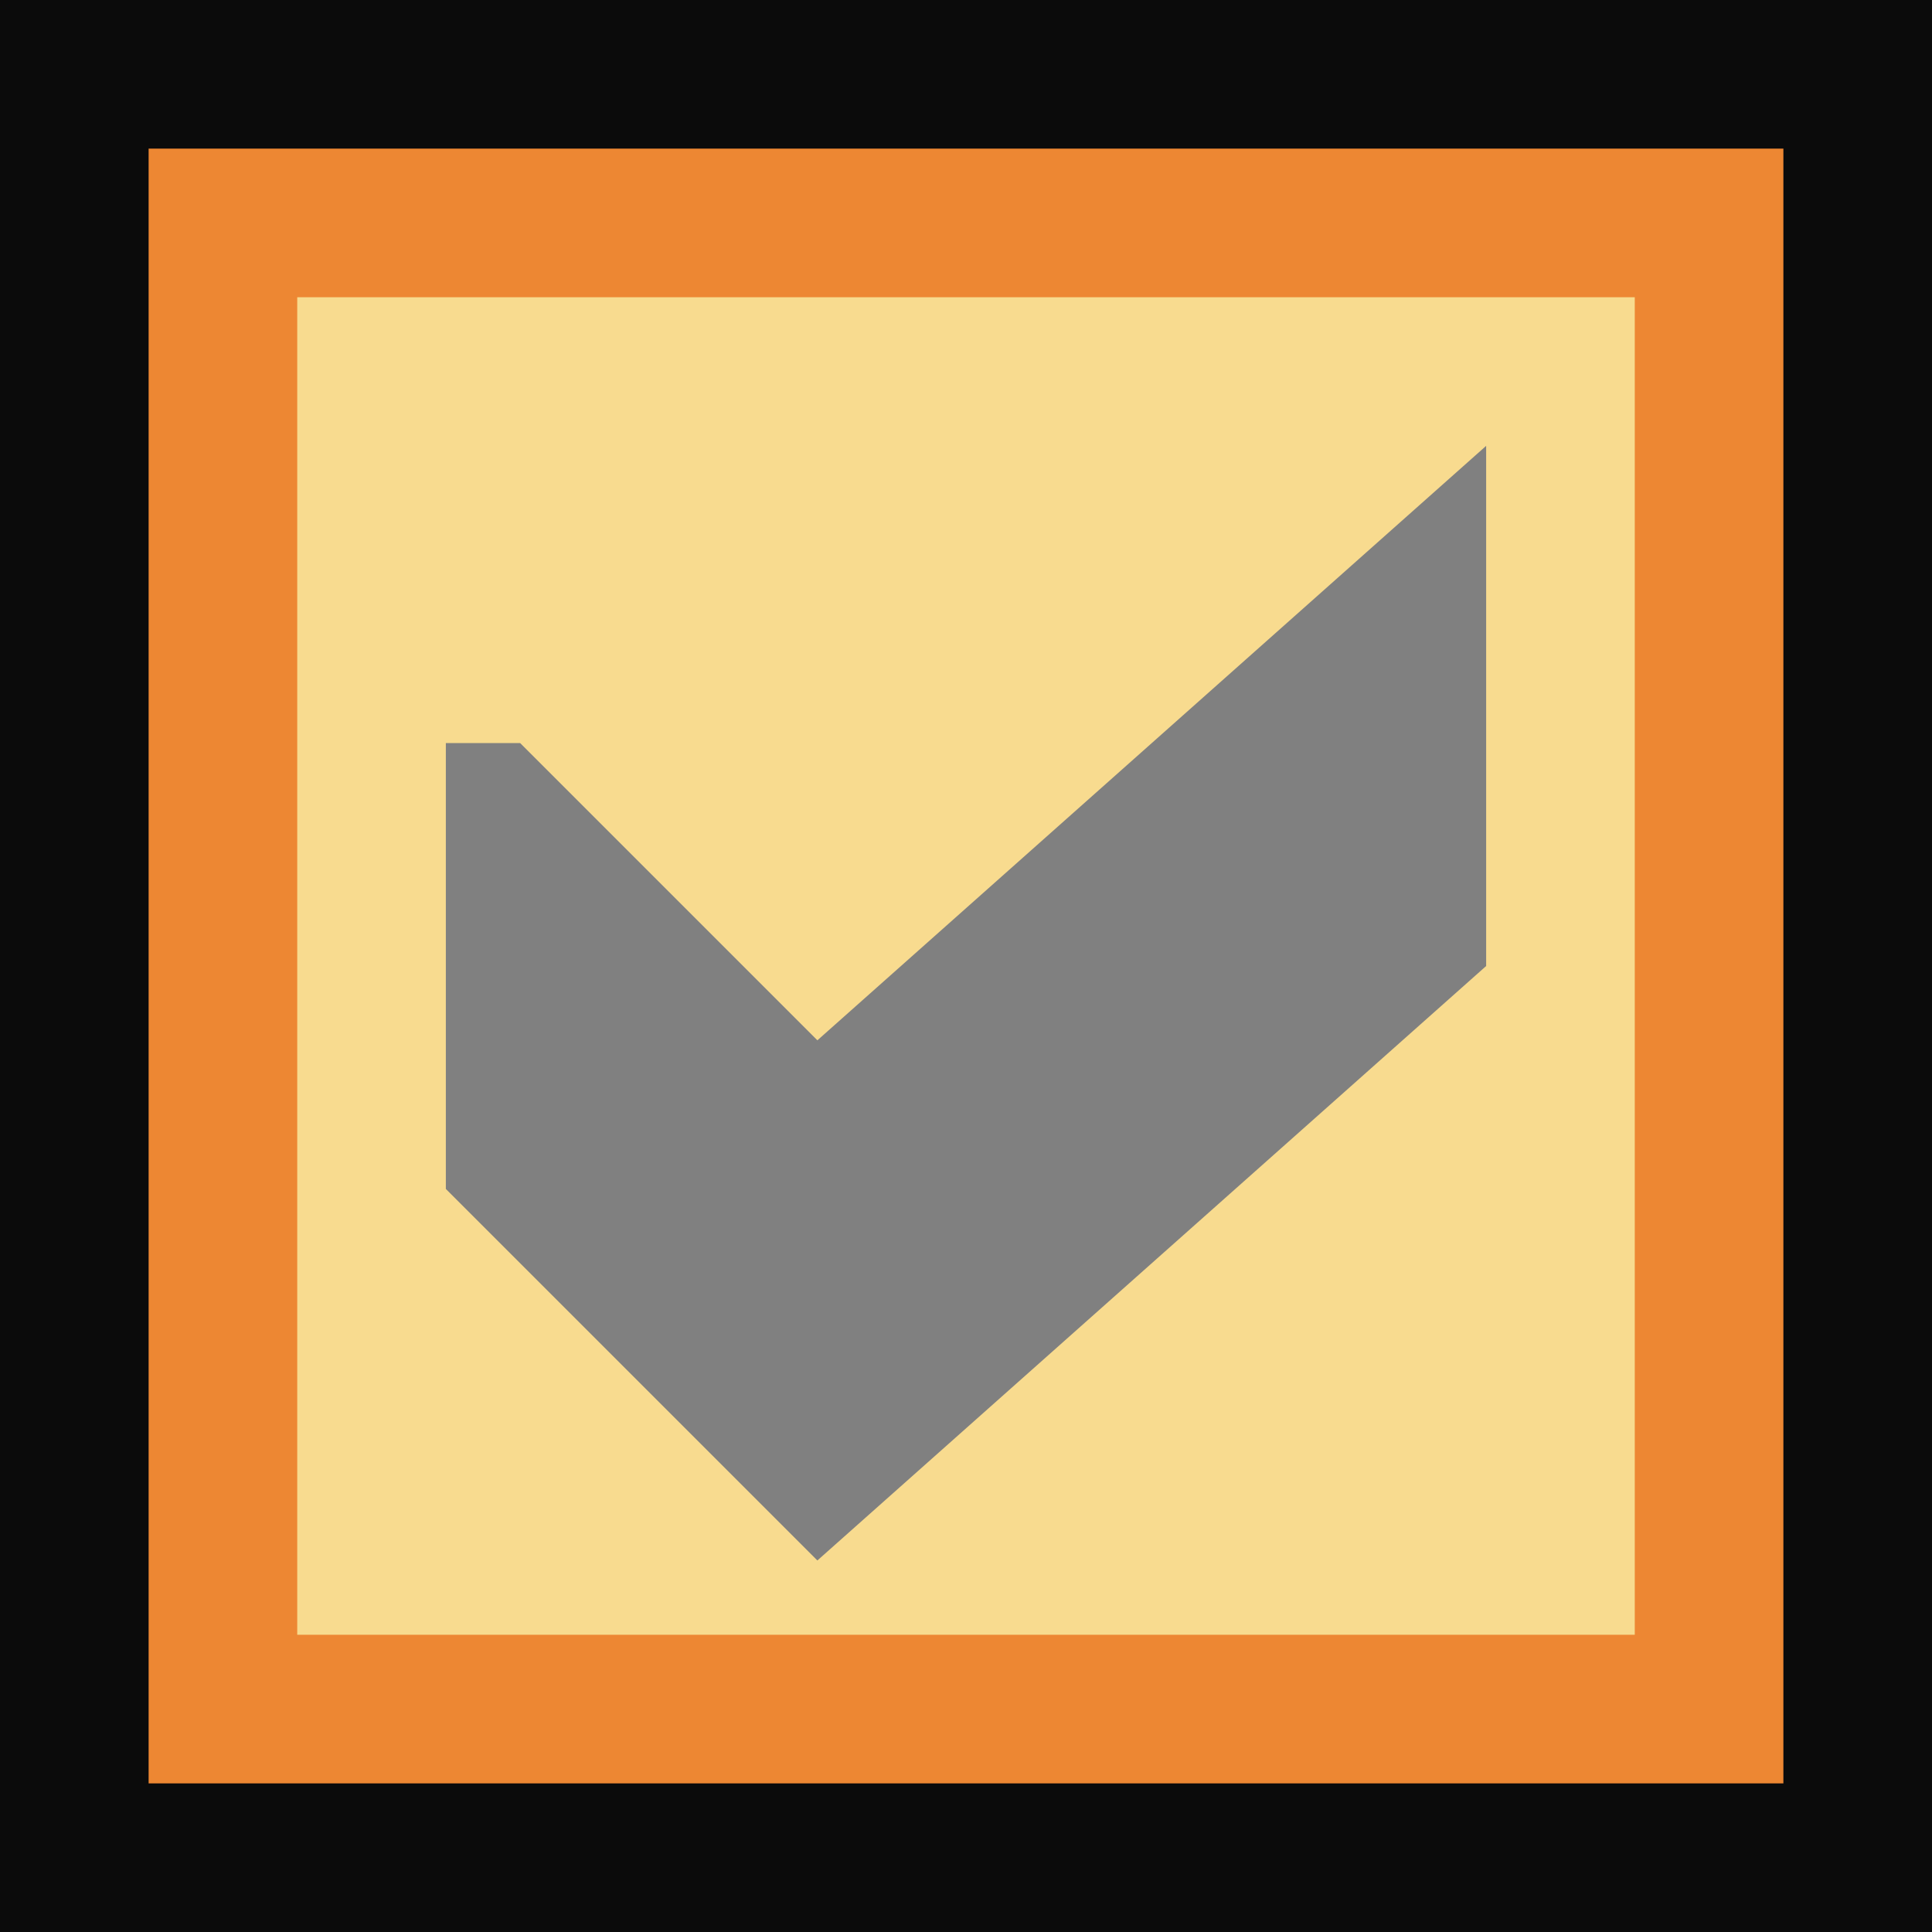
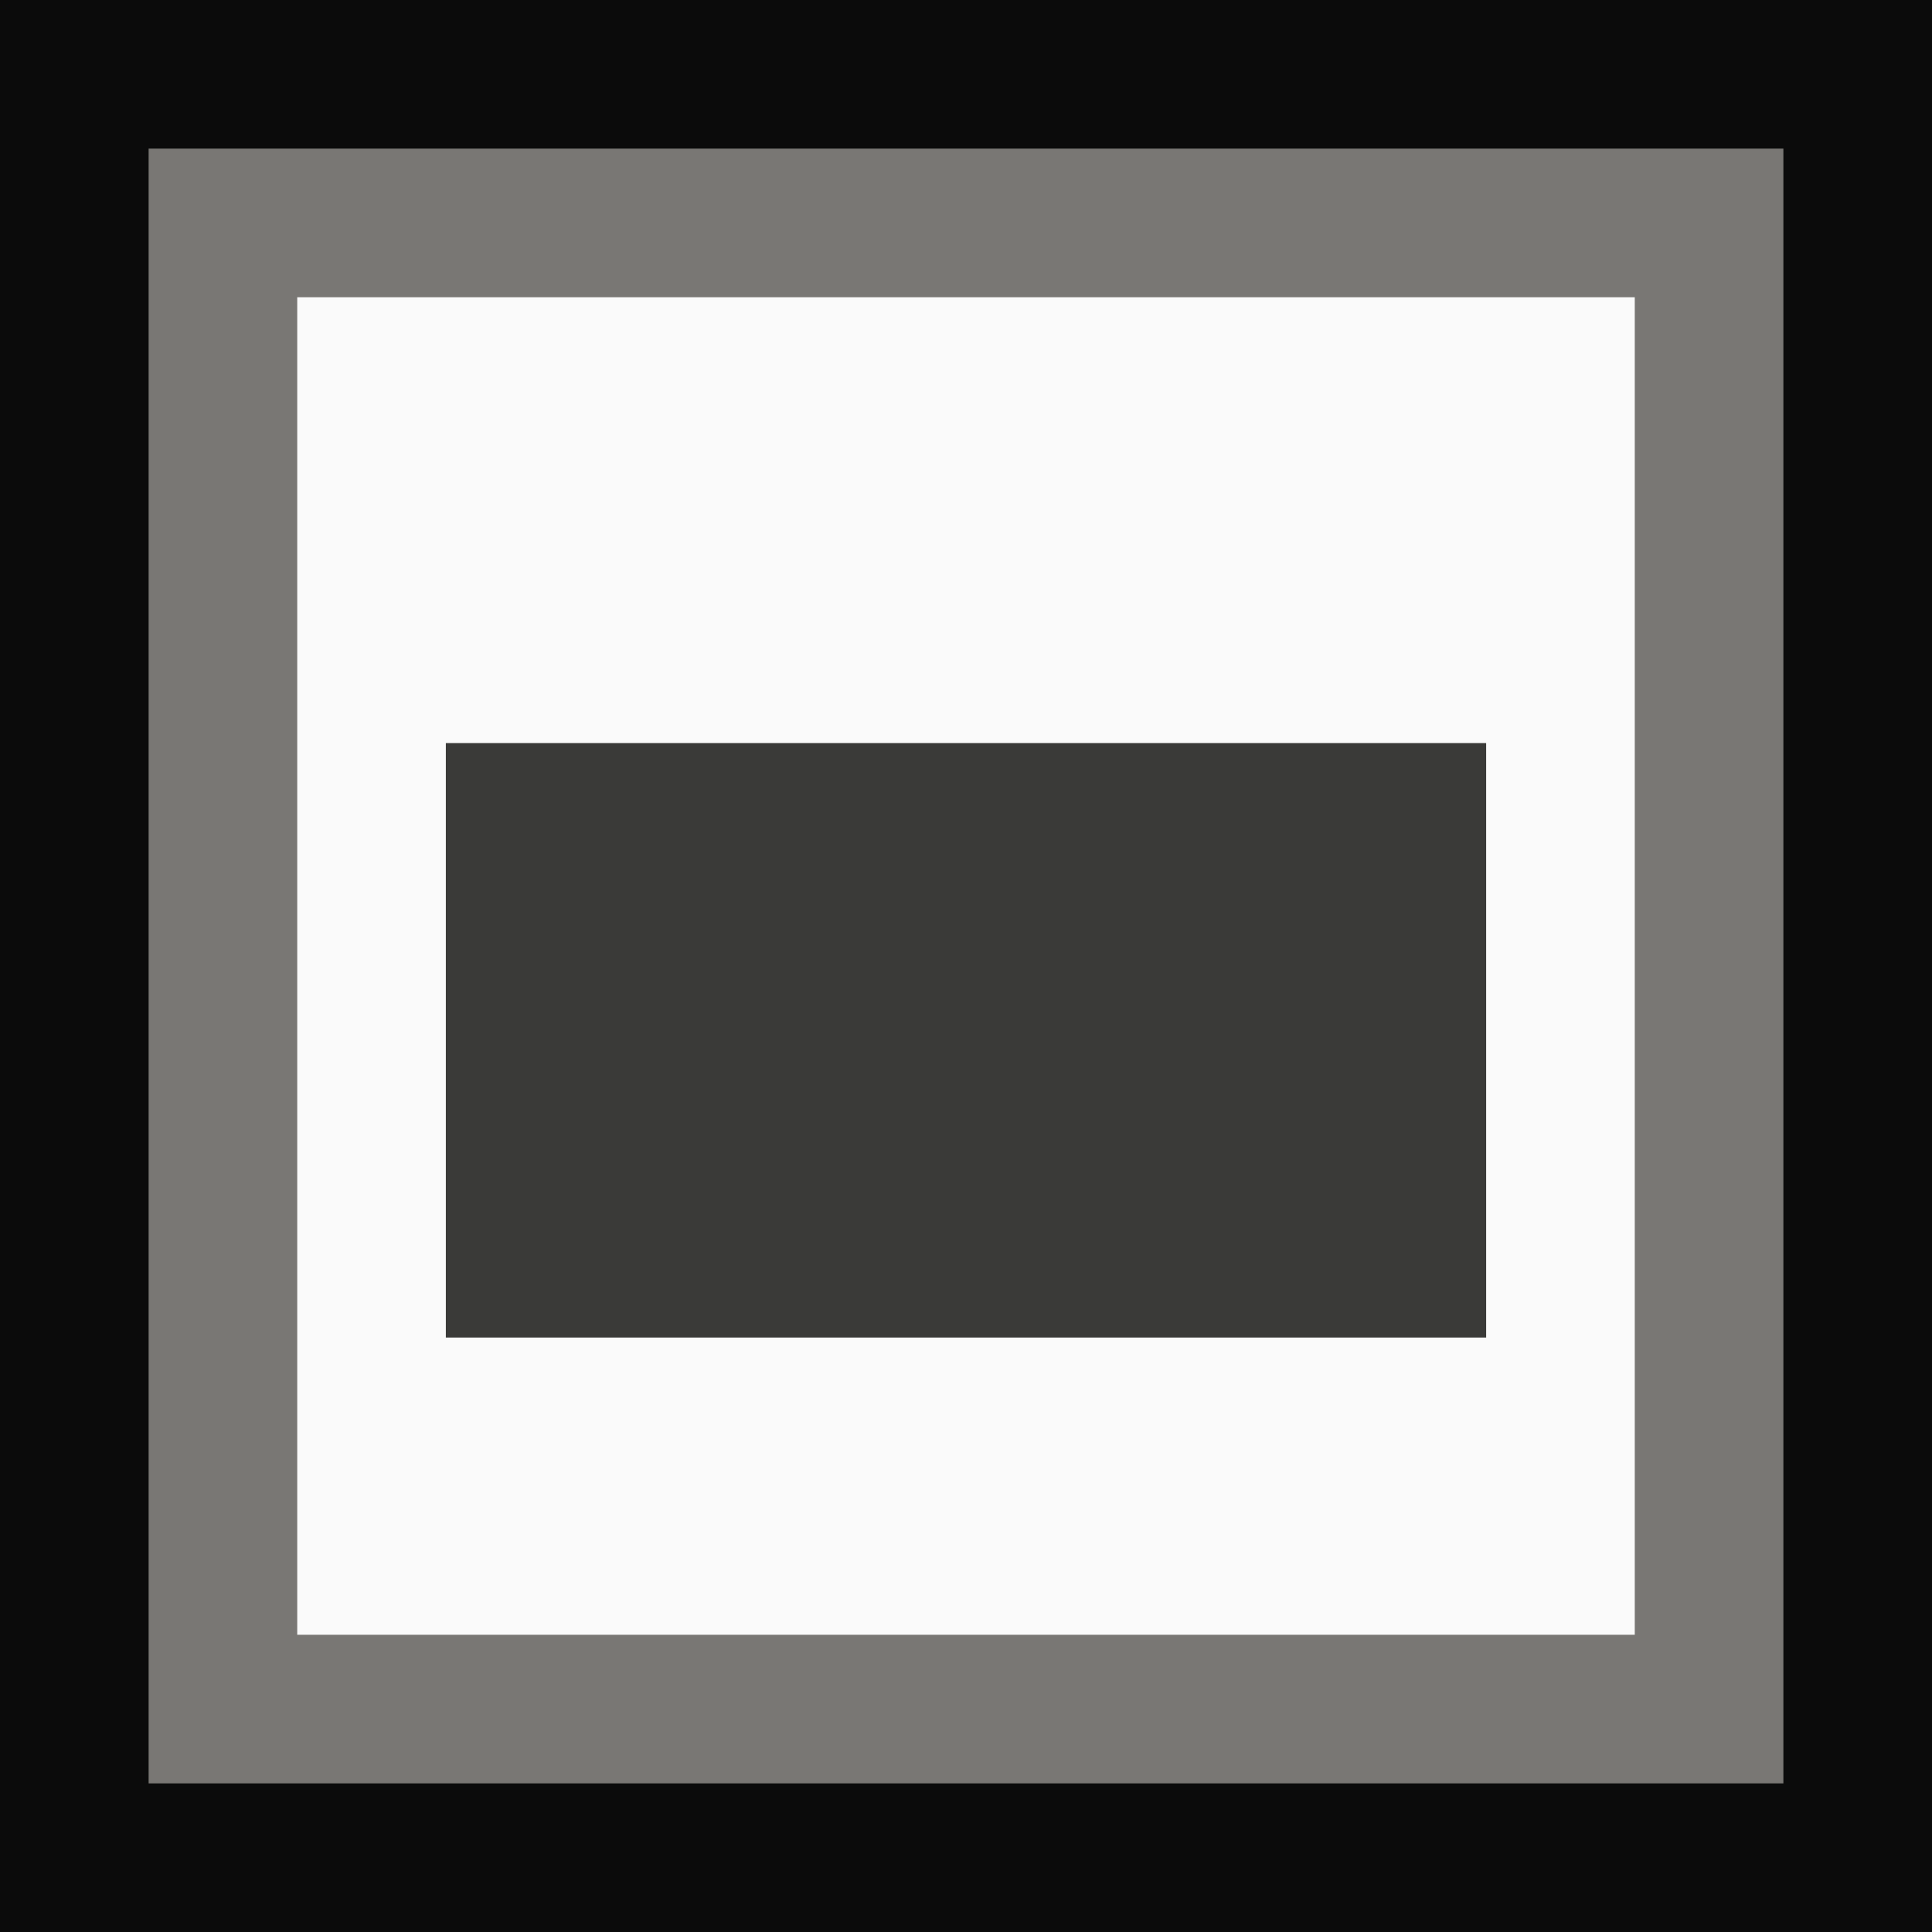
<svg xmlns="http://www.w3.org/2000/svg" height="13" viewBox="0 0 13 13" width="13">
  <path d="m0 0h13v13h-13z" fill="#0b0b0b" />
-   <path d="m1 1h11v11h-11z" fill="#ed8733" />
-   <path d="m2 2h9v9h-9z" fill="#f8db8f" />
-   <path d="m3 5v3l2.5 2.5 4.5-4v-3.5l-4.5 4-2-2z" fill="#808080" />
+   <path d="m1 1h11v11h-11z" fill="#797774" />
+   <path d="m2 2h9v9h-9z" fill="#fafafa" />
+   <path d="m3 5h7v4h-7z" fill="#3a3a38" />
</svg>
